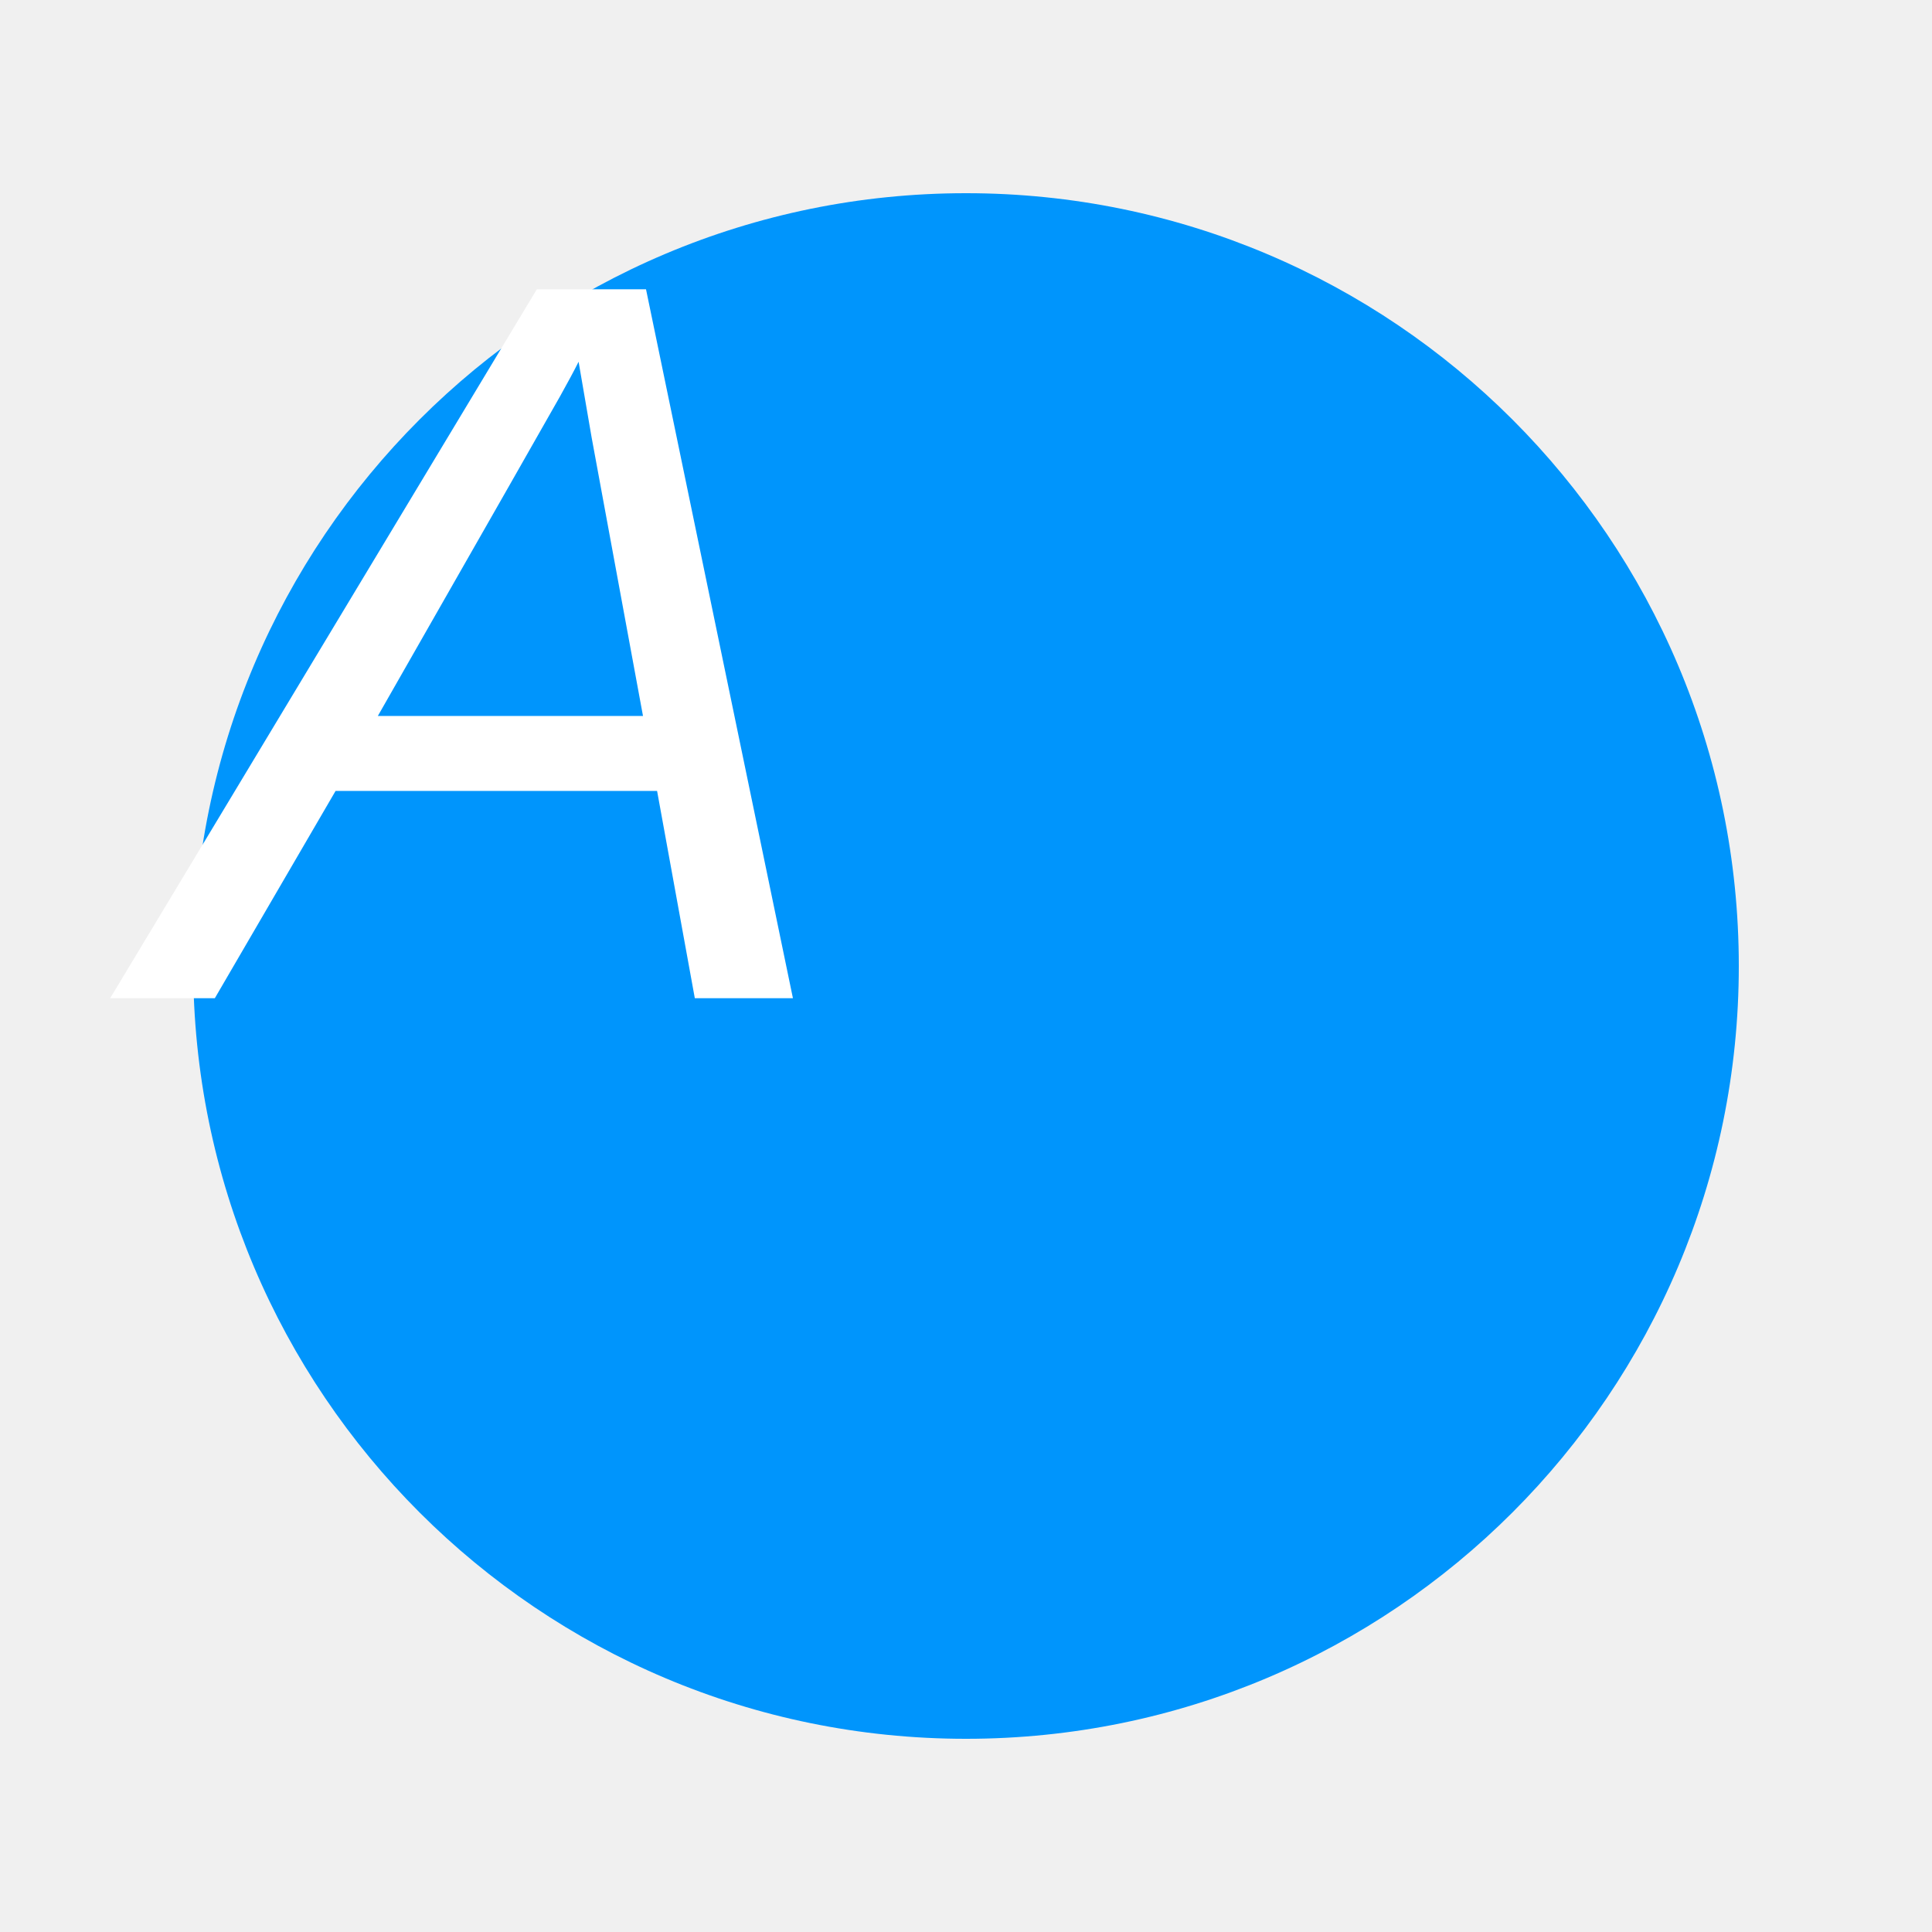
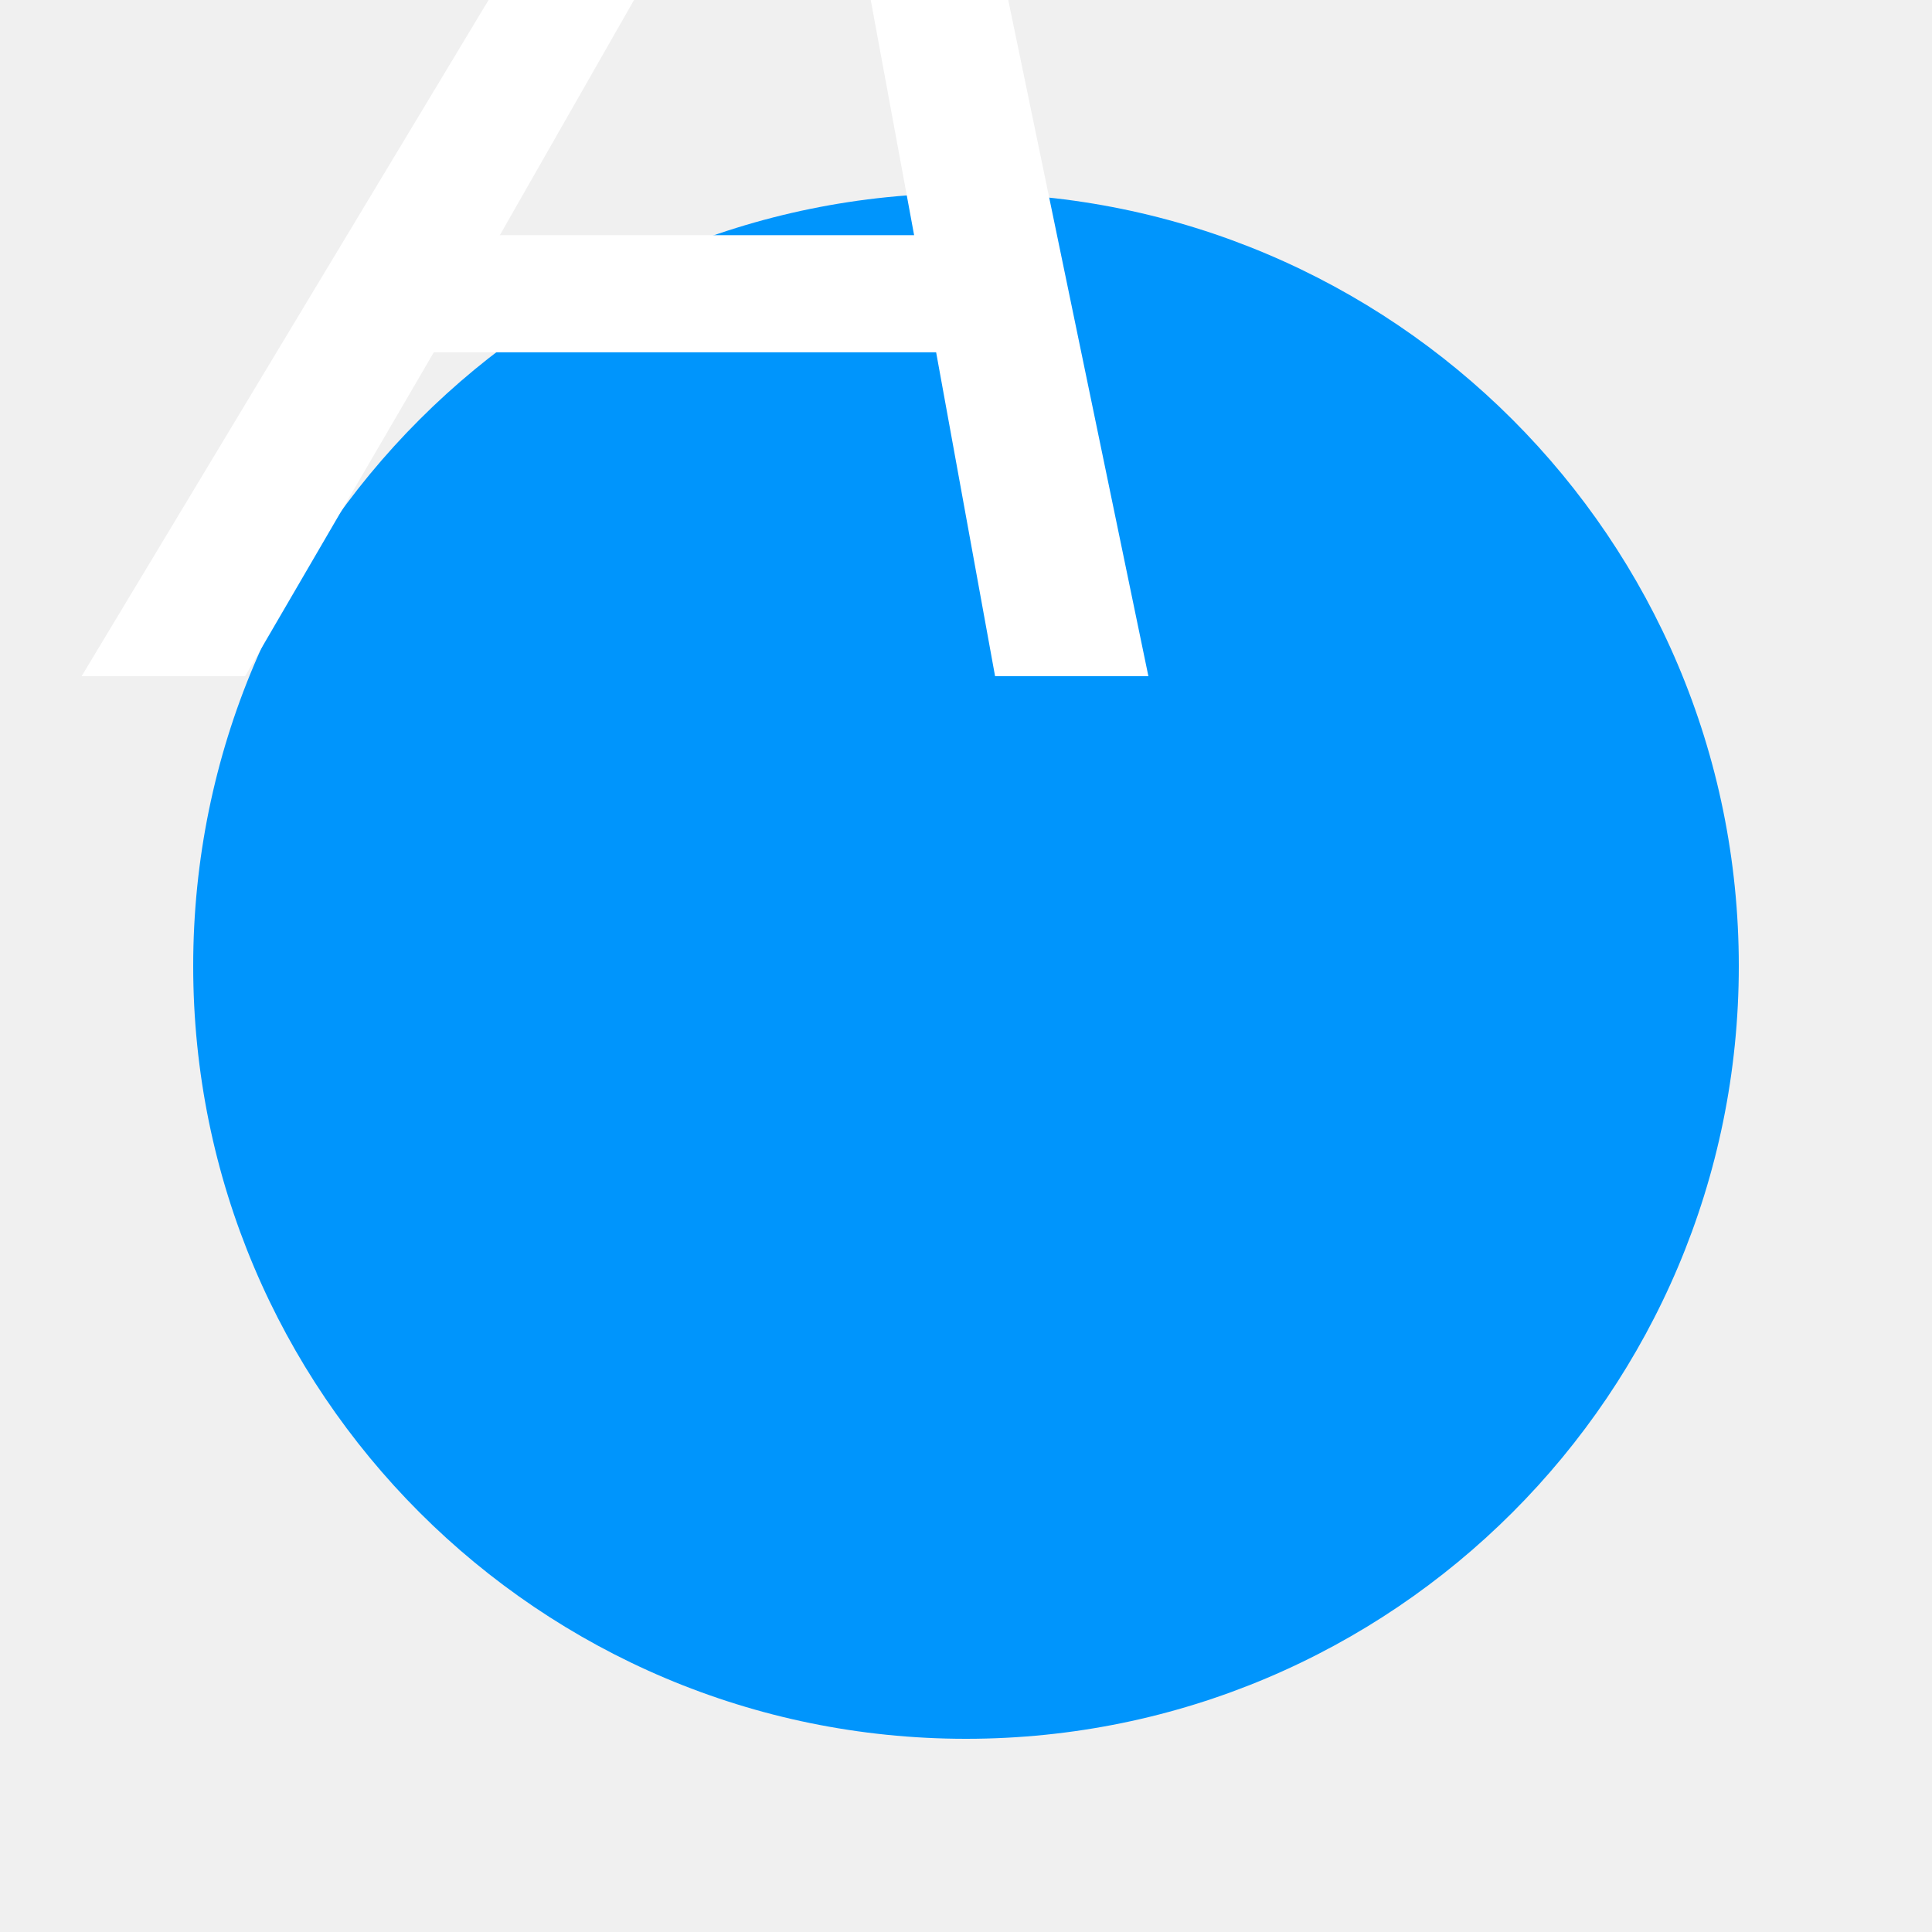
<svg xmlns="http://www.w3.org/2000/svg" version="1.0" width="1500px" height="1500px" viewBox="0 0 1500 1500" style="background-color: transparent;">
  <rect x="0" y="0" width="1500" height="1500" fill="none" stroke="none" pointer-events="all" />
  <circle cx="750" cy="750" r="600" fill="#0095fc" stroke="none" pointer-events="all" />
-   <text x="125" y="775" font-size="800" font-style="italic" font-family="Arial" rotate="45" fill="#ffffff">A</text>
+   <text x="125" y="525" font-size="1250" font-style="italic" font-family="Arial" rotate="45" fill="#ffffff">A</text>
</svg>
